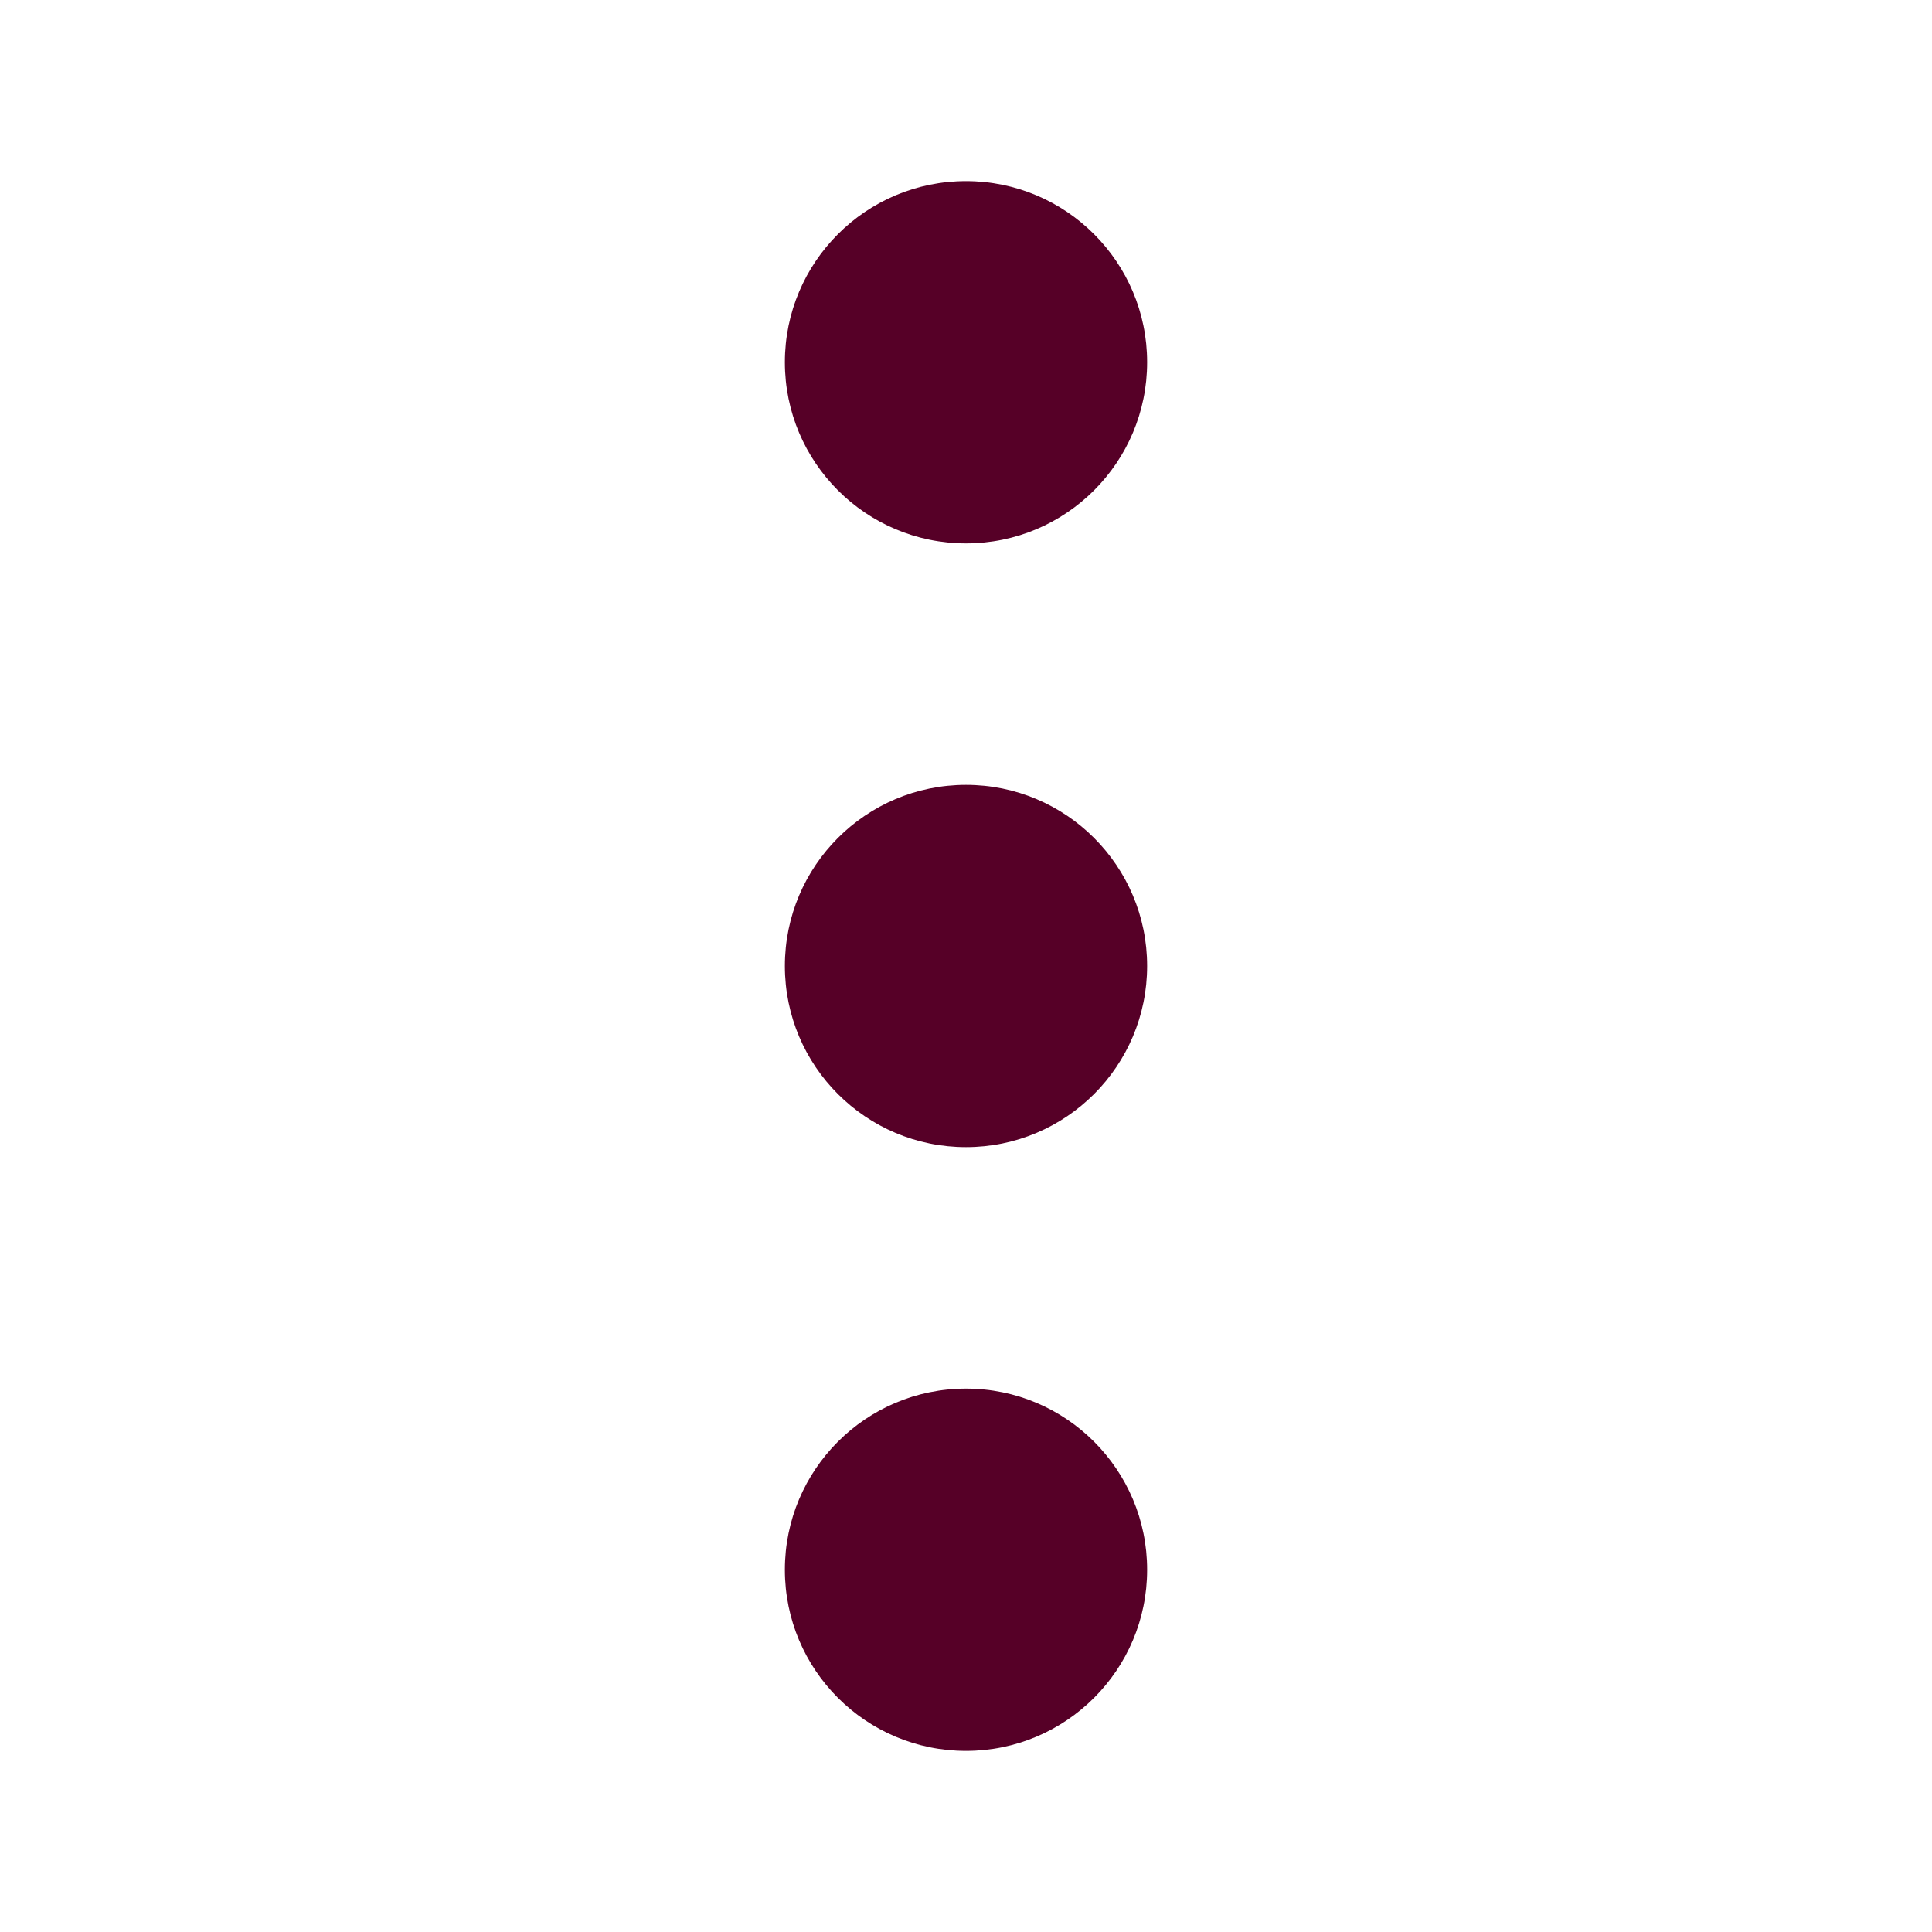
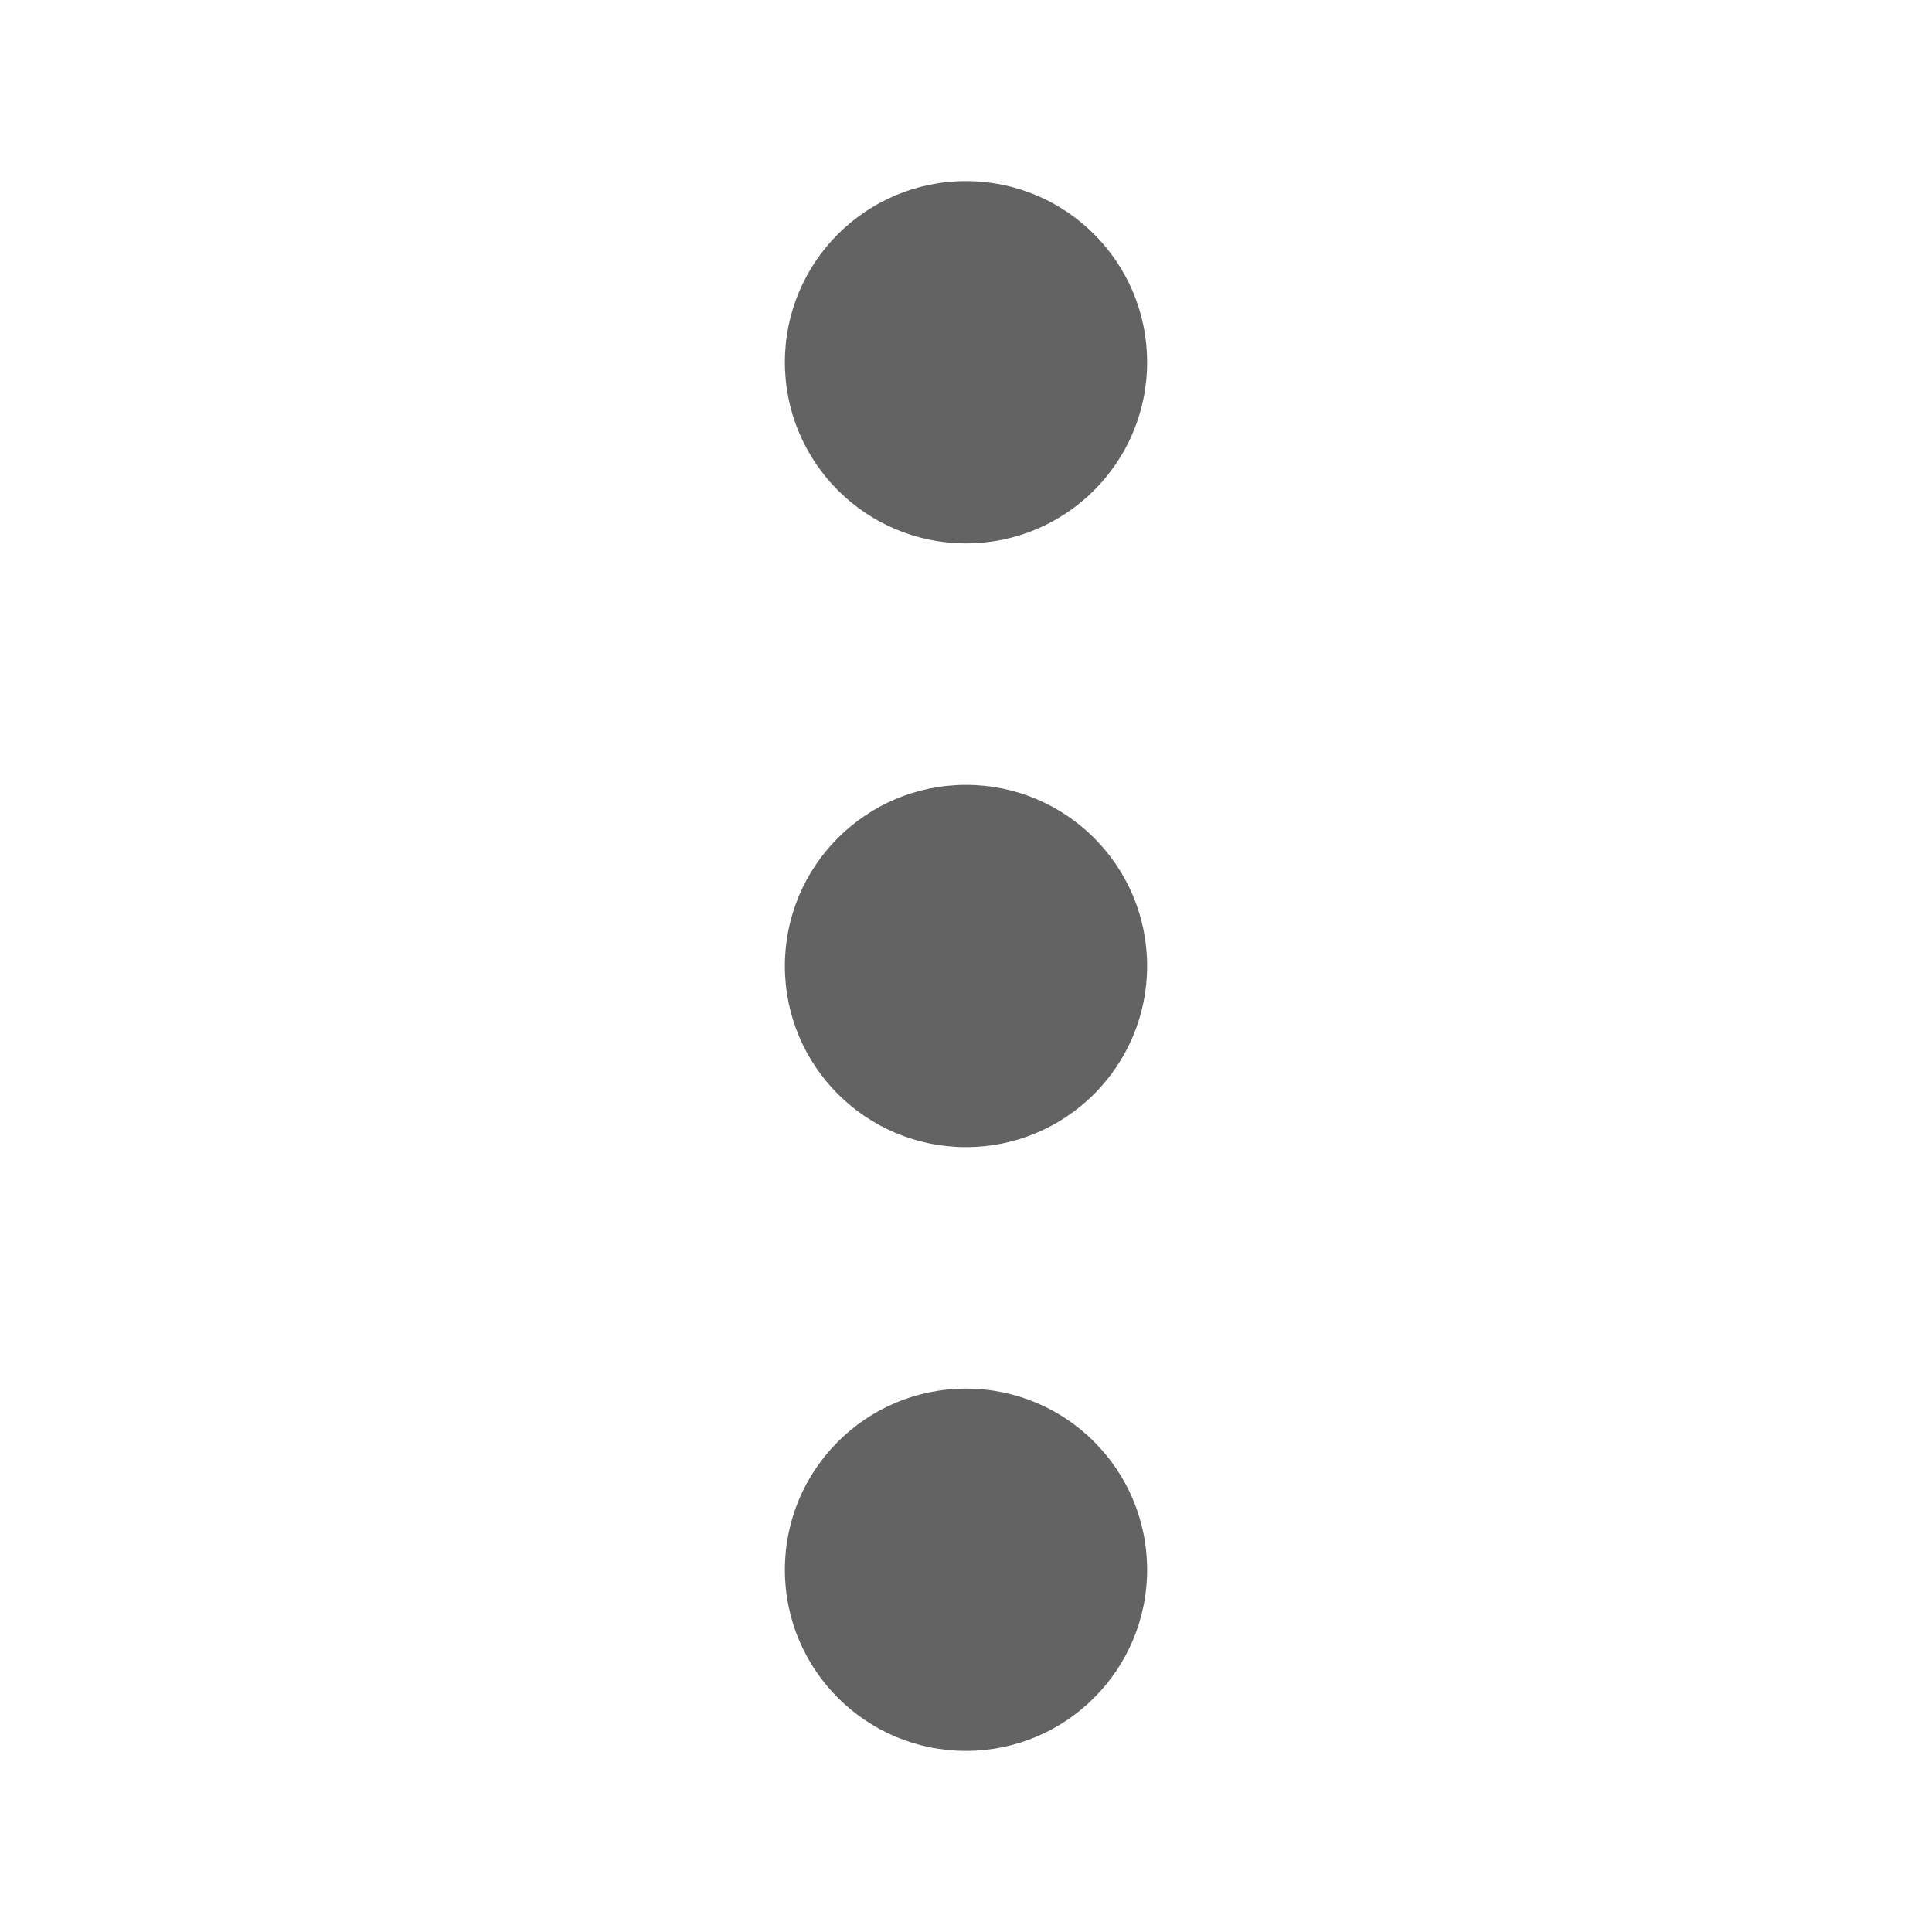
<svg xmlns="http://www.w3.org/2000/svg" width="1em" height="1em" viewBox="0 0 16 16">
-   <path fill="#560027" d="M9.5 13a1.5 1.5 0 1 1-3 0a1.5 1.5 0 0 1 3 0m0-5a1.5 1.5 0 1 1-3 0a1.5 1.5 0 0 1 3 0m0-5a1.5 1.5 0 1 1-3 0a1.5 1.5 0 0 1 3 0" />
+   <path fill="#636363" d="M9.5 13a1.5 1.5 0 1 1-3 0a1.5 1.5 0 0 1 3 0m0-5a1.5 1.5 0 1 1-3 0a1.5 1.5 0 0 1 3 0m0-5a1.5 1.5 0 1 1-3 0a1.5 1.5 0 0 1 3 0" />
</svg>
